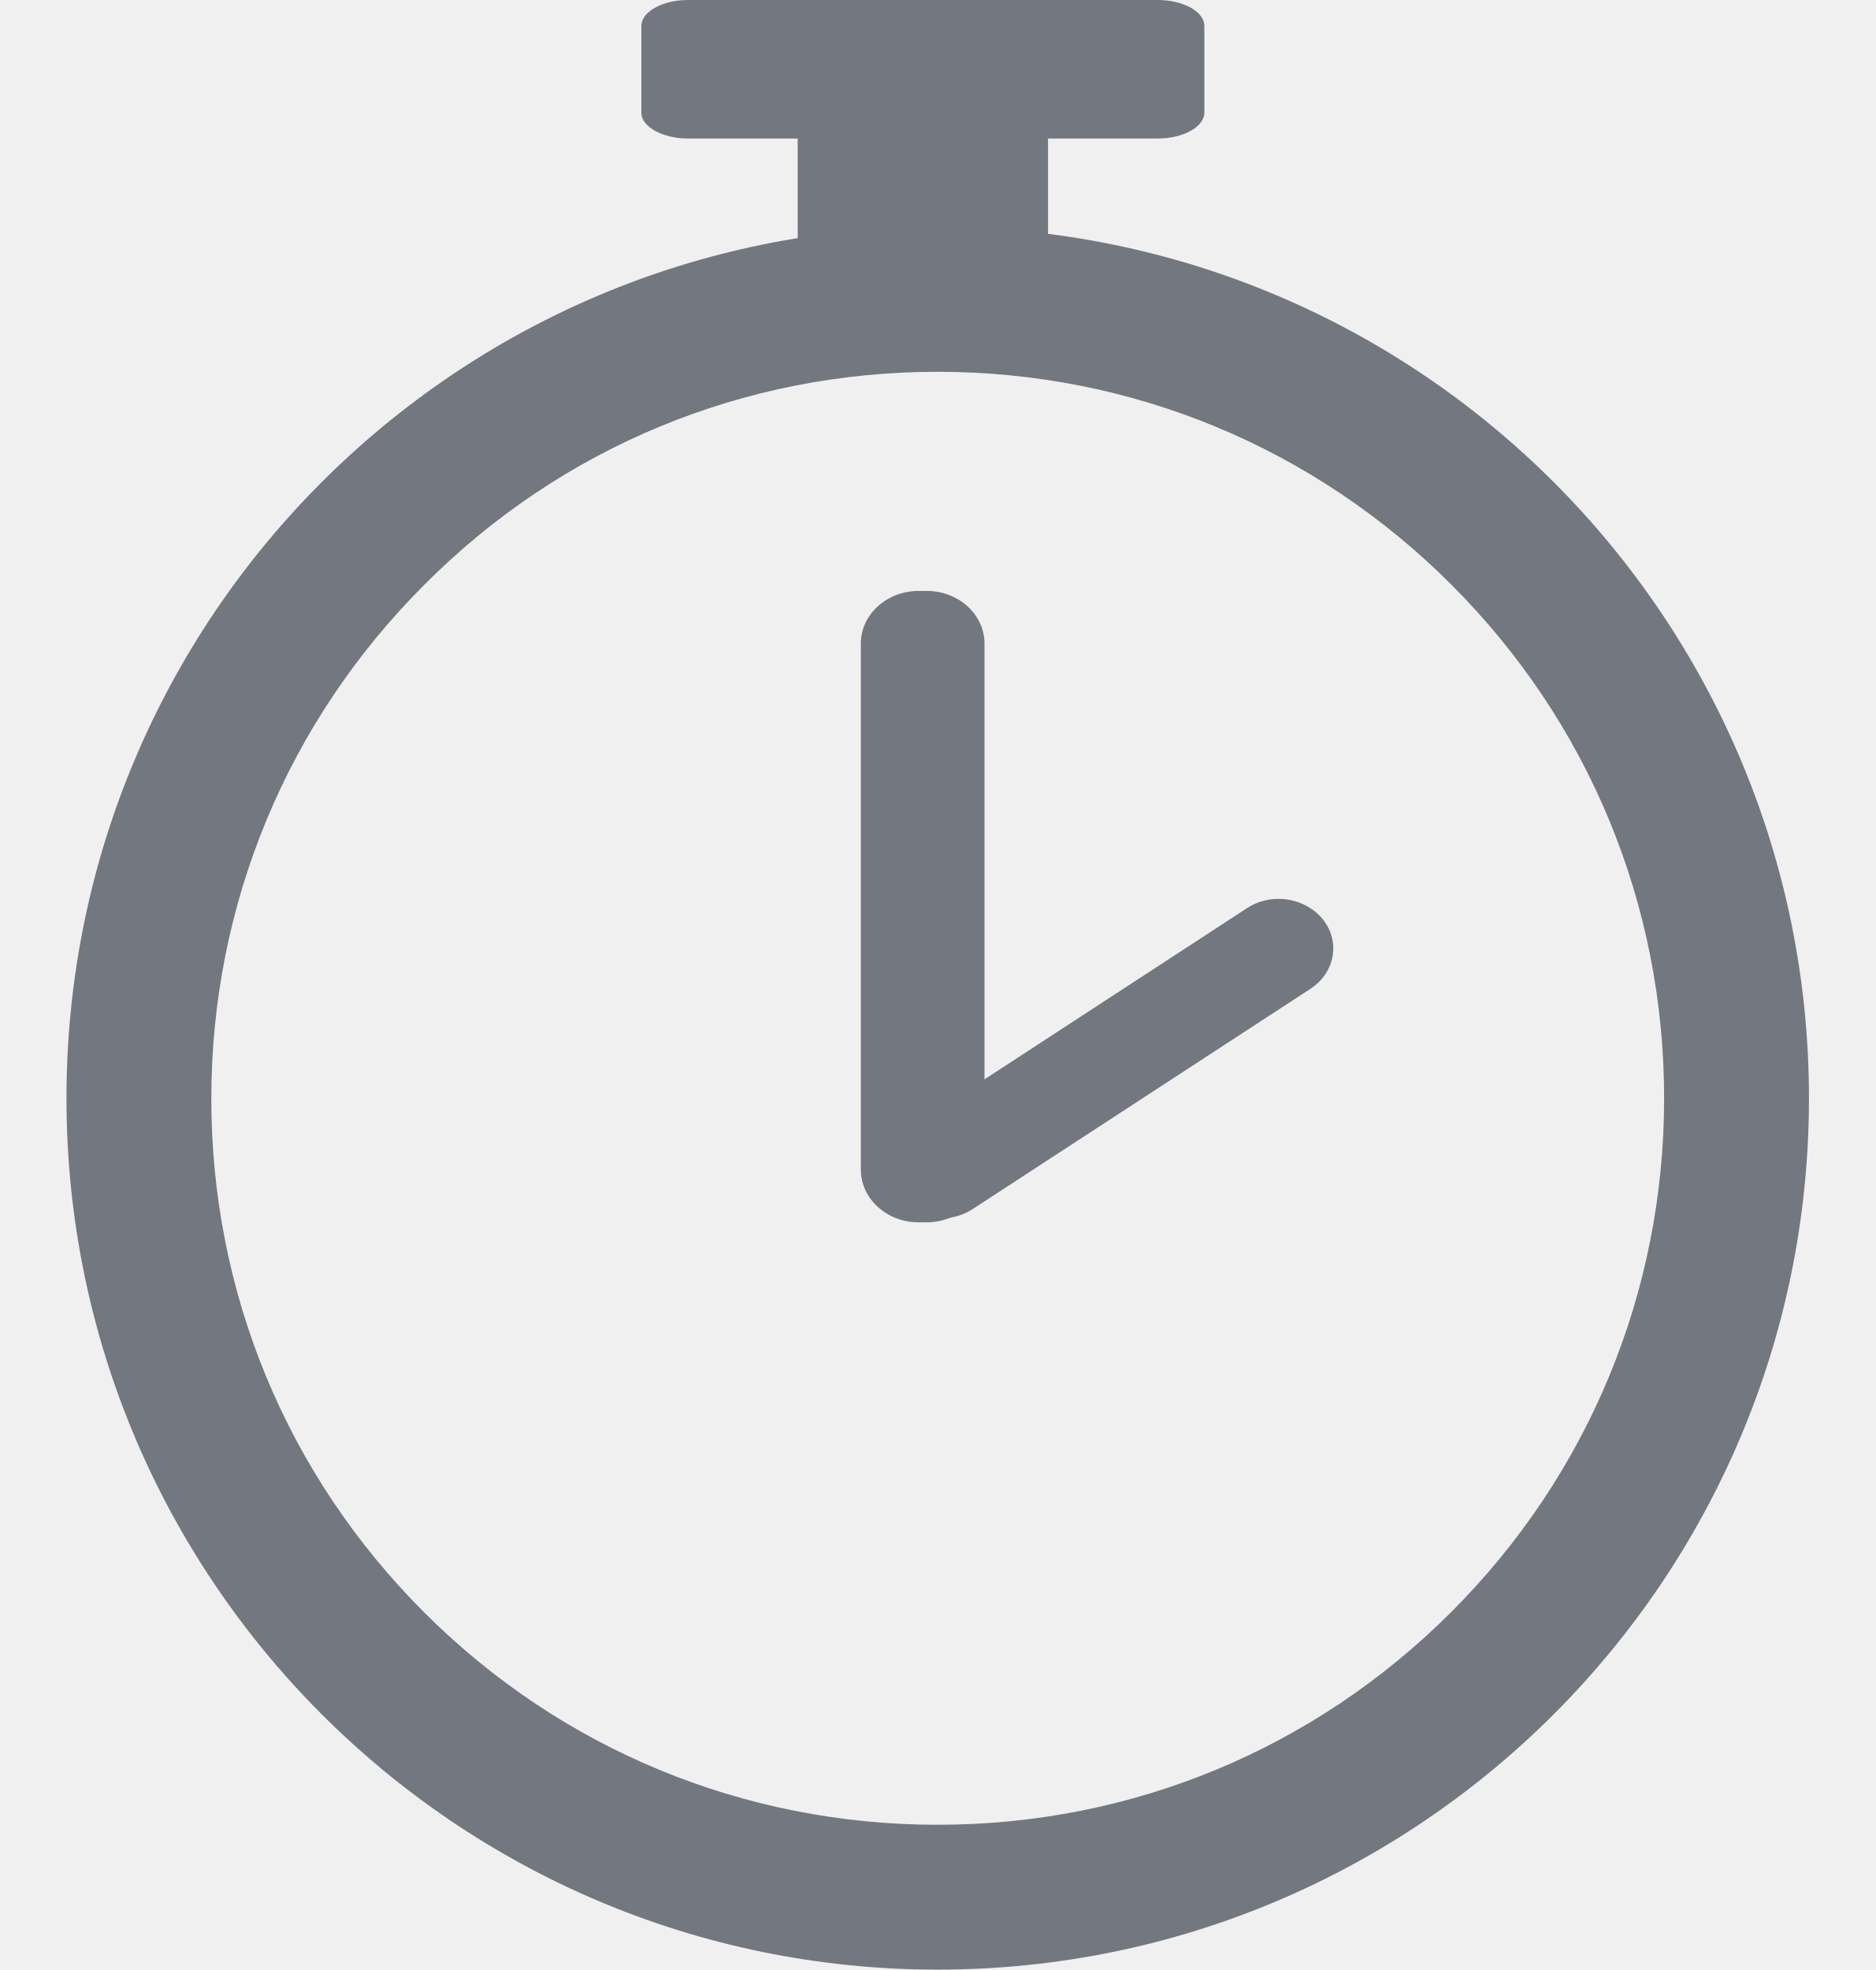
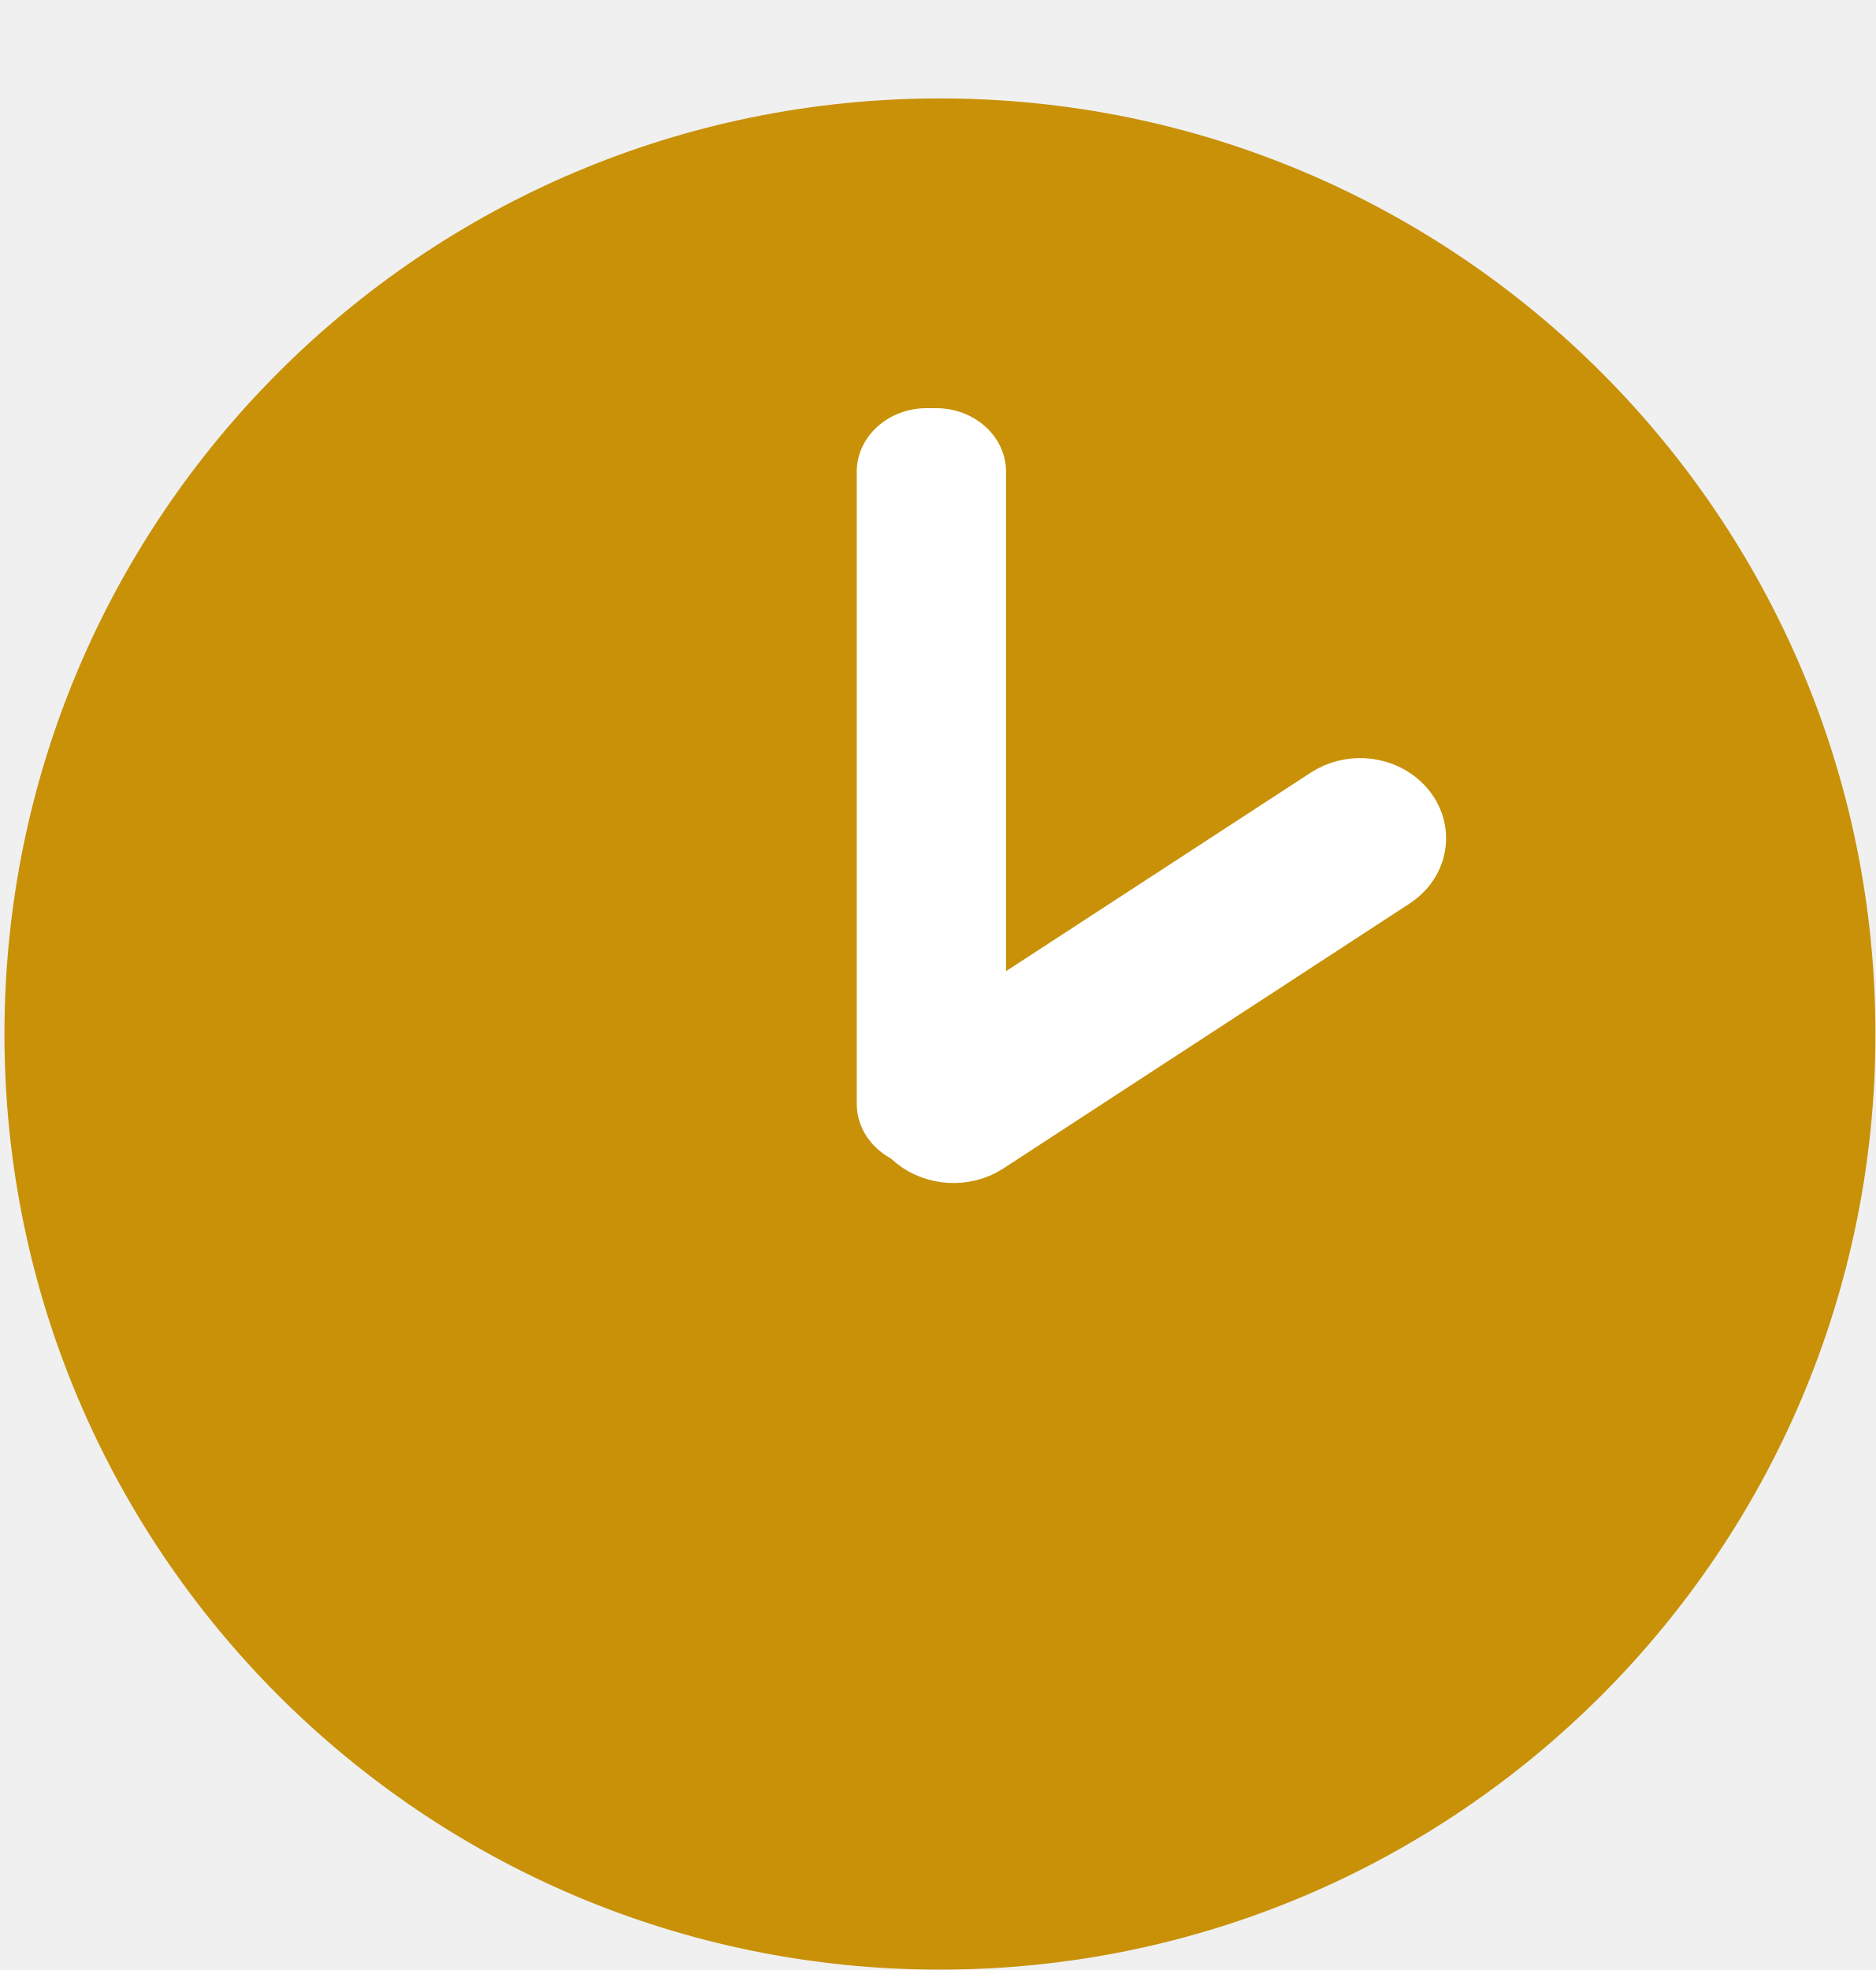
<svg xmlns="http://www.w3.org/2000/svg" version="1.1" x="0px" y="0px" viewBox="0 0 505 530.4" style="enable-background:new 0 0 505 530.4;" xml:space="preserve">
  <style type="text/css">
	.st0{display:none;}
- 	.st1{display:inline;fill:#C89108;}
- 	.st2{display:inline;}
+ 	.st1{display:inline;}
+ 	.st2{fill:#C89108;}
	.st3{fill:#FFFFFF;}
- 	.st4{fill:#C89108;}
- 	.st5{display:inline;opacity:0.19;}
- 	.st6{fill:#727780;}
+ 	.st4{opacity:0.19;}
+ 	.st5{fill:#727780;}
+ 	.st6{display:inline;fill:#C89108;}
+ 	.st7{display:inline;opacity:0.19;}
+ 	.st8{fill:#FFFFFF;stroke:#FFFFFF;stroke-width:11;stroke-miterlimit:10;}
+ 	.st9{display:none;fill:#C89108;}
</style>
  <g id="Calque_1" class="st0">
-     <g id="Calque_1_00000047739104900105449320000000049531348518386353_">
-       <path class="st1" d="M250.4,77.9c-124.8,0-226,101.1-226,226s101.1,226,226,226s226-101.1,226-226S375.2,77.9,250.4,77.9z     M334.6,363.1L334.6,363.1l-18.2,22.8c-5,6.3-14.2,7.3-20.5,2.3l0,0l0,0l-61.1-45.3c-8.6-6.9-13.7-17.4-13.7-28.5V172.7    c0-8.1,6.5-14.6,14.6-14.6h29.2c8.1,0,14.6,6.5,14.6,14.6v131.2l52.9,38.7C338.7,347.6,339.7,356.8,334.6,363.1    C334.7,363.1,334.6,363.1,334.6,363.1z" />
+     <g id="Calque_1_00000017478321496268659100000014528359998450612875_">
+       <g id="Calque_1_00000094610193940328067360000000977529890981535403_" class="st1">
+         <g id="Calque_1_00000047739104900105449320000000049531348518386353_">
+           <path class="st2" d="M250.4,77.9c-124.8,0-226,101.1-226,226s101.1,226,226,226s226-101.1,226-226S375.2,77.9,250.4,77.9z       M334.6,363.1L334.6,363.1l-18.2,22.8c-5,6.3-14.2,7.3-20.5,2.3l0,0l0,0l-61.1-45.3c-8.6-6.9-13.7-17.4-13.7-28.5V172.7      c0-8.1,6.5-14.6,14.6-14.6h29.2c8.1,0,14.6,6.5,14.6,14.6v131.2l52.9,38.7C338.7,347.6,339.7,356.8,334.6,363.1      C334.7,363.1,334.6,363.1,334.6,363.1z" />
+         </g>
+         <g id="Calque_2_00000116199616369206242480000010885646303530196927_">
+           <g>
+             <path class="st3" d="M252.5,510.9c-57.5,0-111.5-22.4-152.1-63s-63-94.7-63-152.1s22.4-111.5,63-152.1s94.7-63,152.1-63       s111.5,22.4,152.1,63s63,94.7,63,152.1s-22.4,111.5-63,152.1S310,510.9,252.5,510.9z" />
+             <path class="st2" d="M252.5,100.1c52.3,0,101.4,20.4,138.3,57.3c37,37,57.3,86.1,57.3,138.3S427.7,397.1,390.8,434       c-37,37-86.1,57.3-138.3,57.3S151.1,471,114.2,434.1c-37-37-57.3-86.1-57.3-138.3s20.4-101.4,57.3-138.3       C151.1,120.4,200.2,100.1,252.5,100.1 M252.5,61.1c-129.6,0-234.6,105.1-234.6,234.6S123,530.3,252.5,530.3       s234.6-105.1,234.6-234.6S382.1,61.1,252.5,61.1L252.5,61.1z" />
+           </g>
+           <path class="st2" d="M249.5,329.1h-2.1c-8.7,0-15.6-6.4-15.6-14.2V173.3c0-7.9,7-14.2,15.6-14.2h2.1c8.7,0,15.6,6.4,15.6,14.2      v141.5C265.1,322.7,258,329.1,249.5,329.1z" />
+           <path class="st2" d="M243.4,324.6L243.4,324.6c-6.9-5.7-6.3-15.7,1.3-20.7l91.1-59.4c5.6-3.7,13.3-3.2,18.4,1l0,0      c6.9,5.7,6.3,15.7-1.3,20.7l-91.1,59.4C256.2,329.2,248.6,328.8,243.4,324.6z" />
+           <path class="st2" d="M185.3,37.3h29.5v45.8c22.6,0.5,44.9,0.3,67.4,0.7V37.3h29.5c7,0,12.6-3.2,12.6-7V7c0-3.9-5.7-7-12.6-7      H185.3c-7,0-12.6,3.2-12.6,7v23.4C172.7,34.1,178.4,37.3,185.3,37.3z" />
+         </g>
+       </g>
+       <g id="Calque_3" class="st1">
+         <g class="st4">
+           <circle class="st5" cx="253" cy="299.9" r="216" />
+         </g>
+       </g>
+       <g id="Calque_1_-_copie" class="st1">
+         <g id="Calque_1_00000114790735712161928430000010017689431222823577_" class="st0">
+           <path class="st6" d="M250.4,77.9c-124.8,0-226,101.1-226,226s101.1,226,226,226s226-101.1,226-226S375.2,77.9,250.4,77.9z       M334.6,363.1L334.6,363.1l-18.2,22.8c-5,6.3-14.2,7.3-20.5,2.3l0,0l0,0l-61.1-45.3c-8.6-6.9-13.7-17.4-13.7-28.5V172.7      c0-8.1,6.5-14.6,14.6-14.6h29.2c8.1,0,14.6,6.5,14.6,14.6v131.2l52.9,38.7C338.7,347.6,339.7,356.8,334.6,363.1      C334.7,363.1,334.6,363.1,334.6,363.1z" />
+         </g>
+         <g id="Calque_2_00000029004974267636633560000005625812149626214022_">
+           <g>
+             <path class="st5" d="M253.1,106.9c51.1,0,99.1,19.9,135.2,56c36.2,36.2,56,84.2,56,135.2s-19.9,99.1-56,135.2       c-36.2,36.2-84.2,56-135.2,56s-99.1-19.8-135.2-55.9c-36.2-36.2-56-84.2-56-135.2s19.9-99.1,56-135.2       C154,126.7,202,106.9,253.1,106.9 M252.5,61.1c-129.6,0-234.6,105.1-234.6,234.6S123,530.3,252.5,530.3       s234.6-105.1,234.6-234.6S382.1,61.1,252.5,61.1L252.5,61.1z" />
+           </g>
+           <path class="st5" d="M249.5,329.1h-2.1c-8.7,0-15.6-6.4-15.6-14.2V173.3c0-7.9,7-14.2,15.6-14.2h2.1c8.7,0,15.6,6.4,15.6,14.2      v141.5C265.1,322.7,258,329.1,249.5,329.1z" />
+           <path class="st5" d="M243.4,324.6L243.4,324.6c-6.9-5.7-6.3-15.7,1.3-20.7l91.1-59.4c5.6-3.7,13.3-3.2,18.4,1l0,0      c6.9,5.7,6.3,15.7-1.3,20.7l-91.1,59.4C256.2,329.2,248.6,328.8,243.4,324.6z" />
+           <path class="st5" d="M185.3,37.3h29.5v45.8c22.6,0.5,44.9,0.3,67.4,0.7V37.3h29.5c7,0,12.6-3.2,12.6-7V7c0-3.9-5.7-7-12.6-7      H185.3c-7,0-12.6,3.2-12.6,7v23.4C172.7,34.1,178.4,37.3,185.3,37.3z" />
+         </g>
+       </g>
    </g>
-     <g id="Calque_2_00000116199616369206242480000010885646303530196927_" class="st2">
-       <g>
-         <path class="st3" d="M252.5,510.9c-57.5,0-111.5-22.4-152.1-63c-40.6-40.6-63-94.7-63-152.1s22.4-111.5,63-152.1     c40.6-40.6,94.7-63,152.1-63s111.5,22.4,152.1,63c40.6,40.6,63,94.7,63,152.1s-22.4,111.5-63,152.1     C364,488.5,310,510.9,252.5,510.9z" />
-         <path class="st4" d="M252.5,100.1c52.3,0,101.4,20.4,138.3,57.3c37,37,57.3,86.1,57.3,138.3s-20.4,101.4-57.3,138.3     c-37,37-86.1,57.3-138.3,57.3S151.1,471,114.2,434.1c-37-37-57.3-86.1-57.3-138.3s20.4-101.4,57.3-138.3     C151.1,120.4,200.2,100.1,252.5,100.1 M252.5,61.1c-129.6,0-234.6,105.1-234.6,234.6s105.1,234.6,234.6,234.6     s234.6-105.1,234.6-234.6S382.1,61.1,252.5,61.1L252.5,61.1z" />
+     <g id="Calque_1_-_copie_00000023276969218614698850000004432582241884039856_" class="st1">
+       <g id="Calque_1_00000005969638738651075780000016621049254992733871_" class="st0">
+         <g id="Calque_1_00000183930734324006647120000008120400466588614590_" class="st1">
+           <path class="st2" d="M250.4,77.9c-124.8,0-226,101.1-226,226s101.1,226,226,226s226-101.1,226-226S375.2,77.9,250.4,77.9z       M334.6,363.1L334.6,363.1l-18.2,22.8c-5,6.3-14.2,7.3-20.5,2.3l0,0l0,0l-61.1-45.3c-8.6-6.9-13.7-17.4-13.7-28.5V172.7      c0-8.1,6.5-14.6,14.6-14.6h29.2c8.1,0,14.6,6.5,14.6,14.6v131.2l52.9,38.7C338.7,347.6,339.7,356.8,334.6,363.1      C334.7,363.1,334.6,363.1,334.6,363.1z" />
+         </g>
+         <g id="Calque_2_00000052085755011008633870000006512180209683668629_" class="st1">
+           <g>
+             <path class="st3" d="M252.5,510.9c-57.5,0-111.5-22.4-152.1-63s-63-94.7-63-152.1s22.4-111.5,63-152.1s94.7-63,152.1-63       s111.5,22.4,152.1,63s63,94.7,63,152.1s-22.4,111.5-63,152.1S310,510.9,252.5,510.9z" />
+             <path class="st2" d="M252.5,100.1c52.3,0,101.4,20.4,138.3,57.3c37,37,57.3,86.1,57.3,138.3S427.7,397.1,390.8,434       c-37,37-86.1,57.3-138.3,57.3S151.1,471,114.2,434.1c-37-37-57.3-86.1-57.3-138.3s20.4-101.4,57.3-138.3       C151.1,120.4,200.2,100.1,252.5,100.1 M252.5,61.1c-129.6,0-234.6,105.1-234.6,234.6S123,530.3,252.5,530.3       s234.6-105.1,234.6-234.6S382.1,61.1,252.5,61.1L252.5,61.1z" />
+           </g>
+           <path class="st2" d="M249.5,329.1h-2.1c-8.7,0-15.6-6.4-15.6-14.2V173.3c0-7.9,7-14.2,15.6-14.2h2.1c8.7,0,15.6,6.4,15.6,14.2      v141.5C265.1,322.7,258,329.1,249.5,329.1z" />
+           <path class="st2" d="M243.4,324.6L243.4,324.6c-6.9-5.7-6.3-15.7,1.3-20.7l91.1-59.4c5.6-3.7,13.3-3.2,18.4,1l0,0      c6.9,5.7,6.3,15.7-1.3,20.7l-91.1,59.4C256.2,329.2,248.6,328.8,243.4,324.6z" />
+           <path class="st2" d="M185.3,37.3h29.5v45.8c22.6,0.5,44.9,0.3,67.4,0.7V37.3h29.5c7,0,12.6-3.2,12.6-7V7c0-3.9-5.7-7-12.6-7      H185.3c-7,0-12.6,3.2-12.6,7v23.4C172.7,34.1,178.4,37.3,185.3,37.3z" />
+         </g>
      </g>
-       <path class="st4" d="M249.5,329.1h-2.1c-8.7,0-15.6-6.4-15.6-14.2V173.3c0-7.9,7-14.2,15.6-14.2h2.1c8.7,0,15.6,6.4,15.6,14.2    v141.5C265.1,322.7,258,329.1,249.5,329.1z" />
-       <path class="st4" d="M243.4,324.6L243.4,324.6c-6.9-5.7-6.3-15.7,1.3-20.7l91.1-59.4c5.6-3.7,13.3-3.2,18.4,1l0,0    c6.9,5.7,6.3,15.7-1.3,20.7l-91.1,59.4C256.2,329.2,248.6,328.8,243.4,324.6z" />
-       <path class="st4" d="M185.3,37.3h29.5v45.8c22.6,0.5,44.9,0.3,67.4,0.7V37.3h29.5c7,0,12.6-3.2,12.6-7V7c0-3.9-5.7-7-12.6-7H185.3    c-7,0-12.6,3.2-12.6,7v23.4C172.7,34.1,178.4,37.3,185.3,37.3z" />
+       <g id="Calque_3_00000120538131969526072910000011814087383337575576_" class="st0">
+         <g class="st7">
+           <circle class="st5" cx="253" cy="299.9" r="216" />
+         </g>
+       </g>
+       <g id="Calque_1_-_copie_00000125587968522485105930000000116794681360336024_">
+         <circle class="st2" cx="252.5" cy="298.1" r="197.5" />
+         <g id="Calque_2_00000176738378170793145240000008774776764986262202_">
+           <g>
+             <path class="st2" d="M253.1,106.9c51.1,0,99.1,19.9,135.2,56c36.2,36.2,56,84.2,56,135.2s-19.9,99.1-56,135.2       c-36.2,36.2-84.2,56-135.2,56s-99.1-19.8-135.2-55.9c-36.2-36.2-56-84.2-56-135.2s19.9-99.1,56-135.2       C154,126.7,202,106.9,253.1,106.9 M252.5,61.1c-129.6,0-234.6,105.1-234.6,234.6S123,530.3,252.5,530.3       s234.6-105.1,234.6-234.6S382.1,61.1,252.5,61.1L252.5,61.1z" />
+           </g>
+           <path class="st3" d="M251.6,329.1h-2.4c-9.7,0-17.5-7.2-17.5-15.9V154.7c0-8.8,7.8-15.9,17.5-15.9h2.4c9.7,0,17.5,7.2,17.5,15.9      v158.4C269.1,321.9,261.1,329.1,251.6,329.1z" />
+           <path class="st8" d="M244.8,324.1L244.8,324.1c-7.7-6.4-7.1-17.6,1.5-23.2l102-66.5c6.3-4.1,14.9-3.6,20.6,1.1l0,0      c7.7,6.4,7.1,17.6-1.5,23.2l-102,66.5C259.1,329.2,250.6,328.8,244.8,324.1z" />
+           <path class="st2" d="M185.3,37.3h29.5v45.8c22.6,0.5,44.9,0.3,67.4,0.7V37.3h29.5c7,0,12.6-3.2,12.6-7V7c0-3.9-5.7-7-12.6-7      H185.3c-7,0-12.6,3.2-12.6,7v23.4C172.7,34.1,178.4,37.3,185.3,37.3z" />
+         </g>
+       </g>
    </g>
  </g>
-   <g id="Calque_3" class="st0">
-     <g class="st5">
-       <circle class="st6" cx="253" cy="299.9" r="216" />
+   <g id="Calque_1_-_copie_00000033362731712275527160000014212220508521049228_">
+     <g id="Calque_1_00000116948279693634922770000017369682791144100023_" class="st0">
+       <g id="Calque_1_00000157294414995297128900000012387323458751016848_" class="st1">
+         <g id="Calque_1_00000071521372940460174300000009076661549926648744_">
+           <path class="st2" d="M250.4,77.9c-124.8,0-226,101.1-226,226s101.1,226,226,226s226-101.1,226-226S375.2,77.9,250.4,77.9z       M334.6,363.1L334.6,363.1l-18.2,22.8c-5,6.3-14.2,7.3-20.5,2.3l0,0l0,0l-61.1-45.3c-8.6-6.9-13.7-17.4-13.7-28.5V172.7      c0-8.1,6.5-14.6,14.6-14.6h29.2c8.1,0,14.6,6.5,14.6,14.6v131.2l52.9,38.7C338.7,347.6,339.7,356.8,334.6,363.1      C334.7,363.1,334.6,363.1,334.6,363.1z" />
+         </g>
+         <g id="Calque_2_00000034806689479455388900000005264508639123051916_">
+           <g>
+             <path class="st3" d="M252.5,510.9c-57.5,0-111.5-22.4-152.1-63s-63-94.7-63-152.1s22.4-111.5,63-152.1s94.7-63,152.1-63       s111.5,22.4,152.1,63s63,94.7,63,152.1s-22.4,111.5-63,152.1S310,510.9,252.5,510.9z" />
+             <path class="st2" d="M252.5,100.1c52.3,0,101.4,20.4,138.3,57.3c37,37,57.3,86.1,57.3,138.3S427.7,397.1,390.8,434       c-37,37-86.1,57.3-138.3,57.3S151.1,471,114.2,434.1c-37-37-57.3-86.1-57.3-138.3s20.4-101.4,57.3-138.3       C151.1,120.4,200.2,100.1,252.5,100.1 M252.5,61.1c-129.6,0-234.6,105.1-234.6,234.6S123,530.3,252.5,530.3       s234.6-105.1,234.6-234.6S382.1,61.1,252.5,61.1L252.5,61.1z" />
+           </g>
+           <path class="st2" d="M249.5,329.1h-2.1c-8.7,0-15.6-6.4-15.6-14.2V173.3c0-7.9,7-14.2,15.6-14.2h2.1c8.7,0,15.6,6.4,15.6,14.2      v141.5C265.1,322.7,258,329.1,249.5,329.1z" />
+           <path class="st2" d="M243.4,324.6L243.4,324.6c-6.9-5.7-6.3-15.7,1.3-20.7l91.1-59.4c5.6-3.7,13.3-3.2,18.4,1l0,0      c6.9,5.7,6.3,15.7-1.3,20.7l-91.1,59.4C256.2,329.2,248.6,328.8,243.4,324.6z" />
+           <path class="st2" d="M185.3,37.3h29.5v45.8c22.6,0.5,44.9,0.3,67.4,0.7V37.3h29.5c7,0,12.6-3.2,12.6-7V7c0-3.9-5.7-7-12.6-7      H185.3c-7,0-12.6,3.2-12.6,7v23.4C172.7,34.1,178.4,37.3,185.3,37.3z" />
+         </g>
+       </g>
+       <g id="Calque_3_00000093880583505056042130000014506980782328235654_" class="st1">
+         <g class="st4">
+           <circle class="st5" cx="253" cy="299.9" r="216" />
+         </g>
+       </g>
+       <g id="Calque_1_-_copie_00000121252528207522714640000006735101119394555816_" class="st1">
+         <g id="Calque_1_00000155865351443829051740000013085641328936622977_" class="st0">
+           <path class="st6" d="M250.4,77.9c-124.8,0-226,101.1-226,226s101.1,226,226,226s226-101.1,226-226S375.2,77.9,250.4,77.9z       M334.6,363.1L334.6,363.1l-18.2,22.8c-5,6.3-14.2,7.3-20.5,2.3l0,0l0,0l-61.1-45.3c-8.6-6.9-13.7-17.4-13.7-28.5V172.7      c0-8.1,6.5-14.6,14.6-14.6h29.2c8.1,0,14.6,6.5,14.6,14.6v131.2l52.9,38.7C338.7,347.6,339.7,356.8,334.6,363.1      C334.7,363.1,334.6,363.1,334.6,363.1z" />
+         </g>
+         <g id="Calque_2_00000107562886340283322200000013179514539747703206_">
+           <g>
+             <path class="st5" d="M253.1,106.9c51.1,0,99.1,19.9,135.2,56c36.2,36.2,56,84.2,56,135.2s-19.9,99.1-56,135.2       c-36.2,36.2-84.2,56-135.2,56s-99.1-19.8-135.2-55.9c-36.2-36.2-56-84.2-56-135.2s19.9-99.1,56-135.2       C154,126.7,202,106.9,253.1,106.9 M252.5,61.1c-129.6,0-234.6,105.1-234.6,234.6S123,530.3,252.5,530.3       s234.6-105.1,234.6-234.6S382.1,61.1,252.5,61.1L252.5,61.1z" />
+           </g>
+           <path class="st5" d="M249.5,329.1h-2.1c-8.7,0-15.6-6.4-15.6-14.2V173.3c0-7.9,7-14.2,15.6-14.2h2.1c8.7,0,15.6,6.4,15.6,14.2      v141.5C265.1,322.7,258,329.1,249.5,329.1z" />
+           <path class="st5" d="M243.4,324.6L243.4,324.6c-6.9-5.7-6.3-15.7,1.3-20.7l91.1-59.4c5.6-3.7,13.3-3.2,18.4,1l0,0      c6.9,5.7,6.3,15.7-1.3,20.7l-91.1,59.4C256.2,329.2,248.6,328.8,243.4,324.6z" />
+           <path class="st5" d="M185.3,37.3h29.5v45.8c22.6,0.5,44.9,0.3,67.4,0.7V37.3h29.5c7,0,12.6-3.2,12.6-7V7c0-3.9-5.7-7-12.6-7      H185.3c-7,0-12.6,3.2-12.6,7v23.4C172.7,34.1,178.4,37.3,185.3,37.3z" />
+         </g>
+       </g>
    </g>
-   </g>
-   <g id="Calque_1_-_copie">
-     <g id="Calque_1_00000114790735712161928430000010017689431222823577_" class="st0">
-       <path class="st1" d="M250.4,77.9c-124.8,0-226,101.1-226,226s101.1,226,226,226s226-101.1,226-226S375.2,77.9,250.4,77.9z     M334.6,363.1L334.6,363.1l-18.2,22.8c-5,6.3-14.2,7.3-20.5,2.3l0,0l0,0l-61.1-45.3c-8.6-6.9-13.7-17.4-13.7-28.5V172.7    c0-8.1,6.5-14.6,14.6-14.6h29.2c8.1,0,14.6,6.5,14.6,14.6v131.2l52.9,38.7C338.7,347.6,339.7,356.8,334.6,363.1    C334.7,363.1,334.6,363.1,334.6,363.1z" />
-     </g>
-     <g id="Calque_2_00000029004974267636633560000005625812149626214022_">
-       <g>
-         <path class="st6" d="M252.5,100.1c52.3,0,101.4,20.4,138.3,57.3c37,37,57.3,86.1,57.3,138.3s-20.4,101.4-57.3,138.3     c-37,37-86.1,57.3-138.3,57.3S151.1,471,114.2,434.1c-37-37-57.3-86.1-57.3-138.3s20.4-101.4,57.3-138.3     C151.1,120.4,200.2,100.1,252.5,100.1 M252.5,61.1c-129.6,0-234.6,105.1-234.6,234.6s105.1,234.6,234.6,234.6     s234.6-105.1,234.6-234.6S382.1,61.1,252.5,61.1L252.5,61.1z" />
+     <g id="Calque_1_-_copie_00000047030636087908349350000007921333814488696252_">
+       <g id="Calque_1_00000047782503069715603710000007473888089214007216_" class="st0">
+         <g id="Calque_1_00000169537430375322182480000010330968841139367060_" class="st1">
+           <path class="st2" d="M250.8,44.5c-134,0-242.7,108.6-242.7,242.7s108.6,242.7,242.7,242.7s242.7-108.6,242.7-242.7      S384.8,44.5,250.8,44.5z M341.3,350.8L341.3,350.8l-19.5,24.5c-5.4,6.8-15.2,7.8-22,2.5l0,0l0,0l-65.6-48.6      c-9.2-7.4-14.7-18.7-14.7-30.6V146.3c0-8.7,7-15.7,15.7-15.7h31.4c8.7,0,15.7,7,15.7,15.7v140.9l56.8,41.6      C345.7,334.1,346.7,344,341.3,350.8C341.4,350.8,341.3,350.8,341.3,350.8z" />
+         </g>
+         <g id="Calque_2_00000087399343901290047460000011134157563513530240_" class="st1">
+           <g>
+             <path class="st3" d="M253.1,509.5c-61.7,0-119.7-24.1-163.3-67.6S22.1,340.1,22.1,278.5s24.1-119.7,67.6-163.3       s101.7-67.6,163.3-67.6s119.7,24.1,163.3,67.6s67.6,101.7,67.6,163.3S460,398.2,416.4,441.8S314.8,509.5,253.1,509.5z" />
+             <path class="st2" d="M253.1,68.4c56.2,0,108.9,21.9,148.5,61.5c39.7,39.7,61.5,92.4,61.5,148.5s-21.9,108.9-61.5,148.5       c-39.7,39.7-92.4,61.5-148.5,61.5S144.2,466.6,104.6,427c-39.7-39.7-61.5-92.4-61.5-148.5S65,169.6,104.6,130       C144.2,90.2,196.9,68.4,253.1,68.4 M253.1,26.5C113.9,26.5,1.2,139.3,1.2,278.4S114,530.3,253.1,530.3S505,417.4,505,278.4       S392.3,26.5,253.1,26.5L253.1,26.5z" />
+           </g>
+           <path class="st2" d="M249.9,314.3h-2.3c-9.3,0-16.8-6.9-16.8-15.2V147c0-8.5,7.5-15.2,16.8-15.2h2.3c9.3,0,16.8,6.9,16.8,15.2      v151.9C266.6,307.4,259,314.3,249.9,314.3z" />
+           <path class="st2" d="M243.3,309.4L243.3,309.4c-7.4-6.1-6.8-16.9,1.4-22.2l97.8-63.8c6-4,14.3-3.4,19.8,1.1l0,0      c7.4,6.1,6.8,16.9-1.4,22.2l-97.8,63.8C257.1,314.4,248.9,313.9,243.3,309.4z" />
+           <path class="st2" d="M180.9,0.9h31.7v49.2c24.3,0.5,48.2,0.3,72.4,0.8V0.9h31.7c7.5,0,13.5-3.4,13.5-7.5v-25      c0-4.2-6.1-7.5-13.5-7.5H180.9c-7.5,0-13.5,3.4-13.5,7.5v25.1C167.4-2.5,173.5,0.9,180.9,0.9z" />
+         </g>
      </g>
-       <path class="st6" d="M249.5,329.1h-2.1c-8.7,0-15.6-6.4-15.6-14.2V173.3c0-7.9,7-14.2,15.6-14.2h2.1c8.7,0,15.6,6.4,15.6,14.2    v141.5C265.1,322.7,258,329.1,249.5,329.1z" />
-       <path class="st6" d="M243.4,324.6L243.4,324.6c-6.9-5.7-6.3-15.7,1.3-20.7l91.1-59.4c5.6-3.7,13.3-3.2,18.4,1l0,0    c6.9,5.7,6.3,15.7-1.3,20.7l-91.1,59.4C256.2,329.2,248.6,328.8,243.4,324.6z" />
-       <path class="st6" d="M185.3,37.3h29.5v45.8c22.6,0.5,44.9,0.3,67.4,0.7V37.3h29.5c7,0,12.6-3.2,12.6-7V7c0-3.9-5.7-7-12.6-7H185.3    c-7,0-12.6,3.2-12.6,7v23.4C172.7,34.1,178.4,37.3,185.3,37.3z" />
+       <g id="Calque_3_00000168826048589948158390000007661986086160953493_" class="st0">
+         <g class="st7">
+           <circle class="st5" cx="253.6" cy="282.9" r="231.9" />
+         </g>
+       </g>
+       <g id="Calque_1_-_copie_00000151519210878403076300000003560744362298011809_">
+         <circle class="st2" cx="253.1" cy="281" r="212.1" />
+         <g id="Calque_2_00000137119490861160641120000004248806844921456303_">
+           <g>
+             <path class="st2" d="M253.7,75.7c54.9,0,106.4,21.4,145.2,60.1C437.8,174.7,459,226.2,459,281s-21.4,106.4-60.1,145.2       c-38.9,38.9-90.4,60.1-145.2,60.1s-106.4-21.3-145.2-60c-38.9-38.9-60.1-90.4-60.1-145.2s21.4-106.4,60.1-145.2       C147.3,96.9,198.9,75.7,253.7,75.7 M253.1,26.5C113.9,26.5,1.2,139.3,1.2,278.4S114,530.3,253.1,530.3S505,417.4,505,278.4       S392.3,26.5,253.1,26.5L253.1,26.5z" />
+           </g>
+           <path class="st3" d="M252.1,314.3h-2.6c-10.4,0-18.8-7.7-18.8-17.1V127c0-9.4,8.4-17.1,18.8-17.1h2.6c10.4,0,18.8,7.7,18.8,17.1      v170.1C270.9,306.5,262.3,314.3,252.1,314.3z" />
+           <path class="st8" d="M244.8,308.9L244.8,308.9c-8.3-6.9-7.6-18.9,1.6-24.9L356,212.6c6.8-4.4,16-3.9,22.1,1.2l0,0      c8.3,6.9,7.6,18.9-1.6,24.9l-109.5,71.4C260.2,314.4,251.1,313.9,244.8,308.9z" />
+           <path class="st9" d="M180.9,0.9h31.7v49.2c24.3,0.5,48.2,0.3,72.4,0.8V0.9h31.7c7.5,0,13.5-3.4,13.5-7.5v-25      c0-4.2-6.1-7.5-13.5-7.5H180.9c-7.5,0-13.5,3.4-13.5,7.5v25.1C167.4-2.5,173.5,0.9,180.9,0.9z" />
+         </g>
+       </g>
    </g>
  </g>
</svg>
